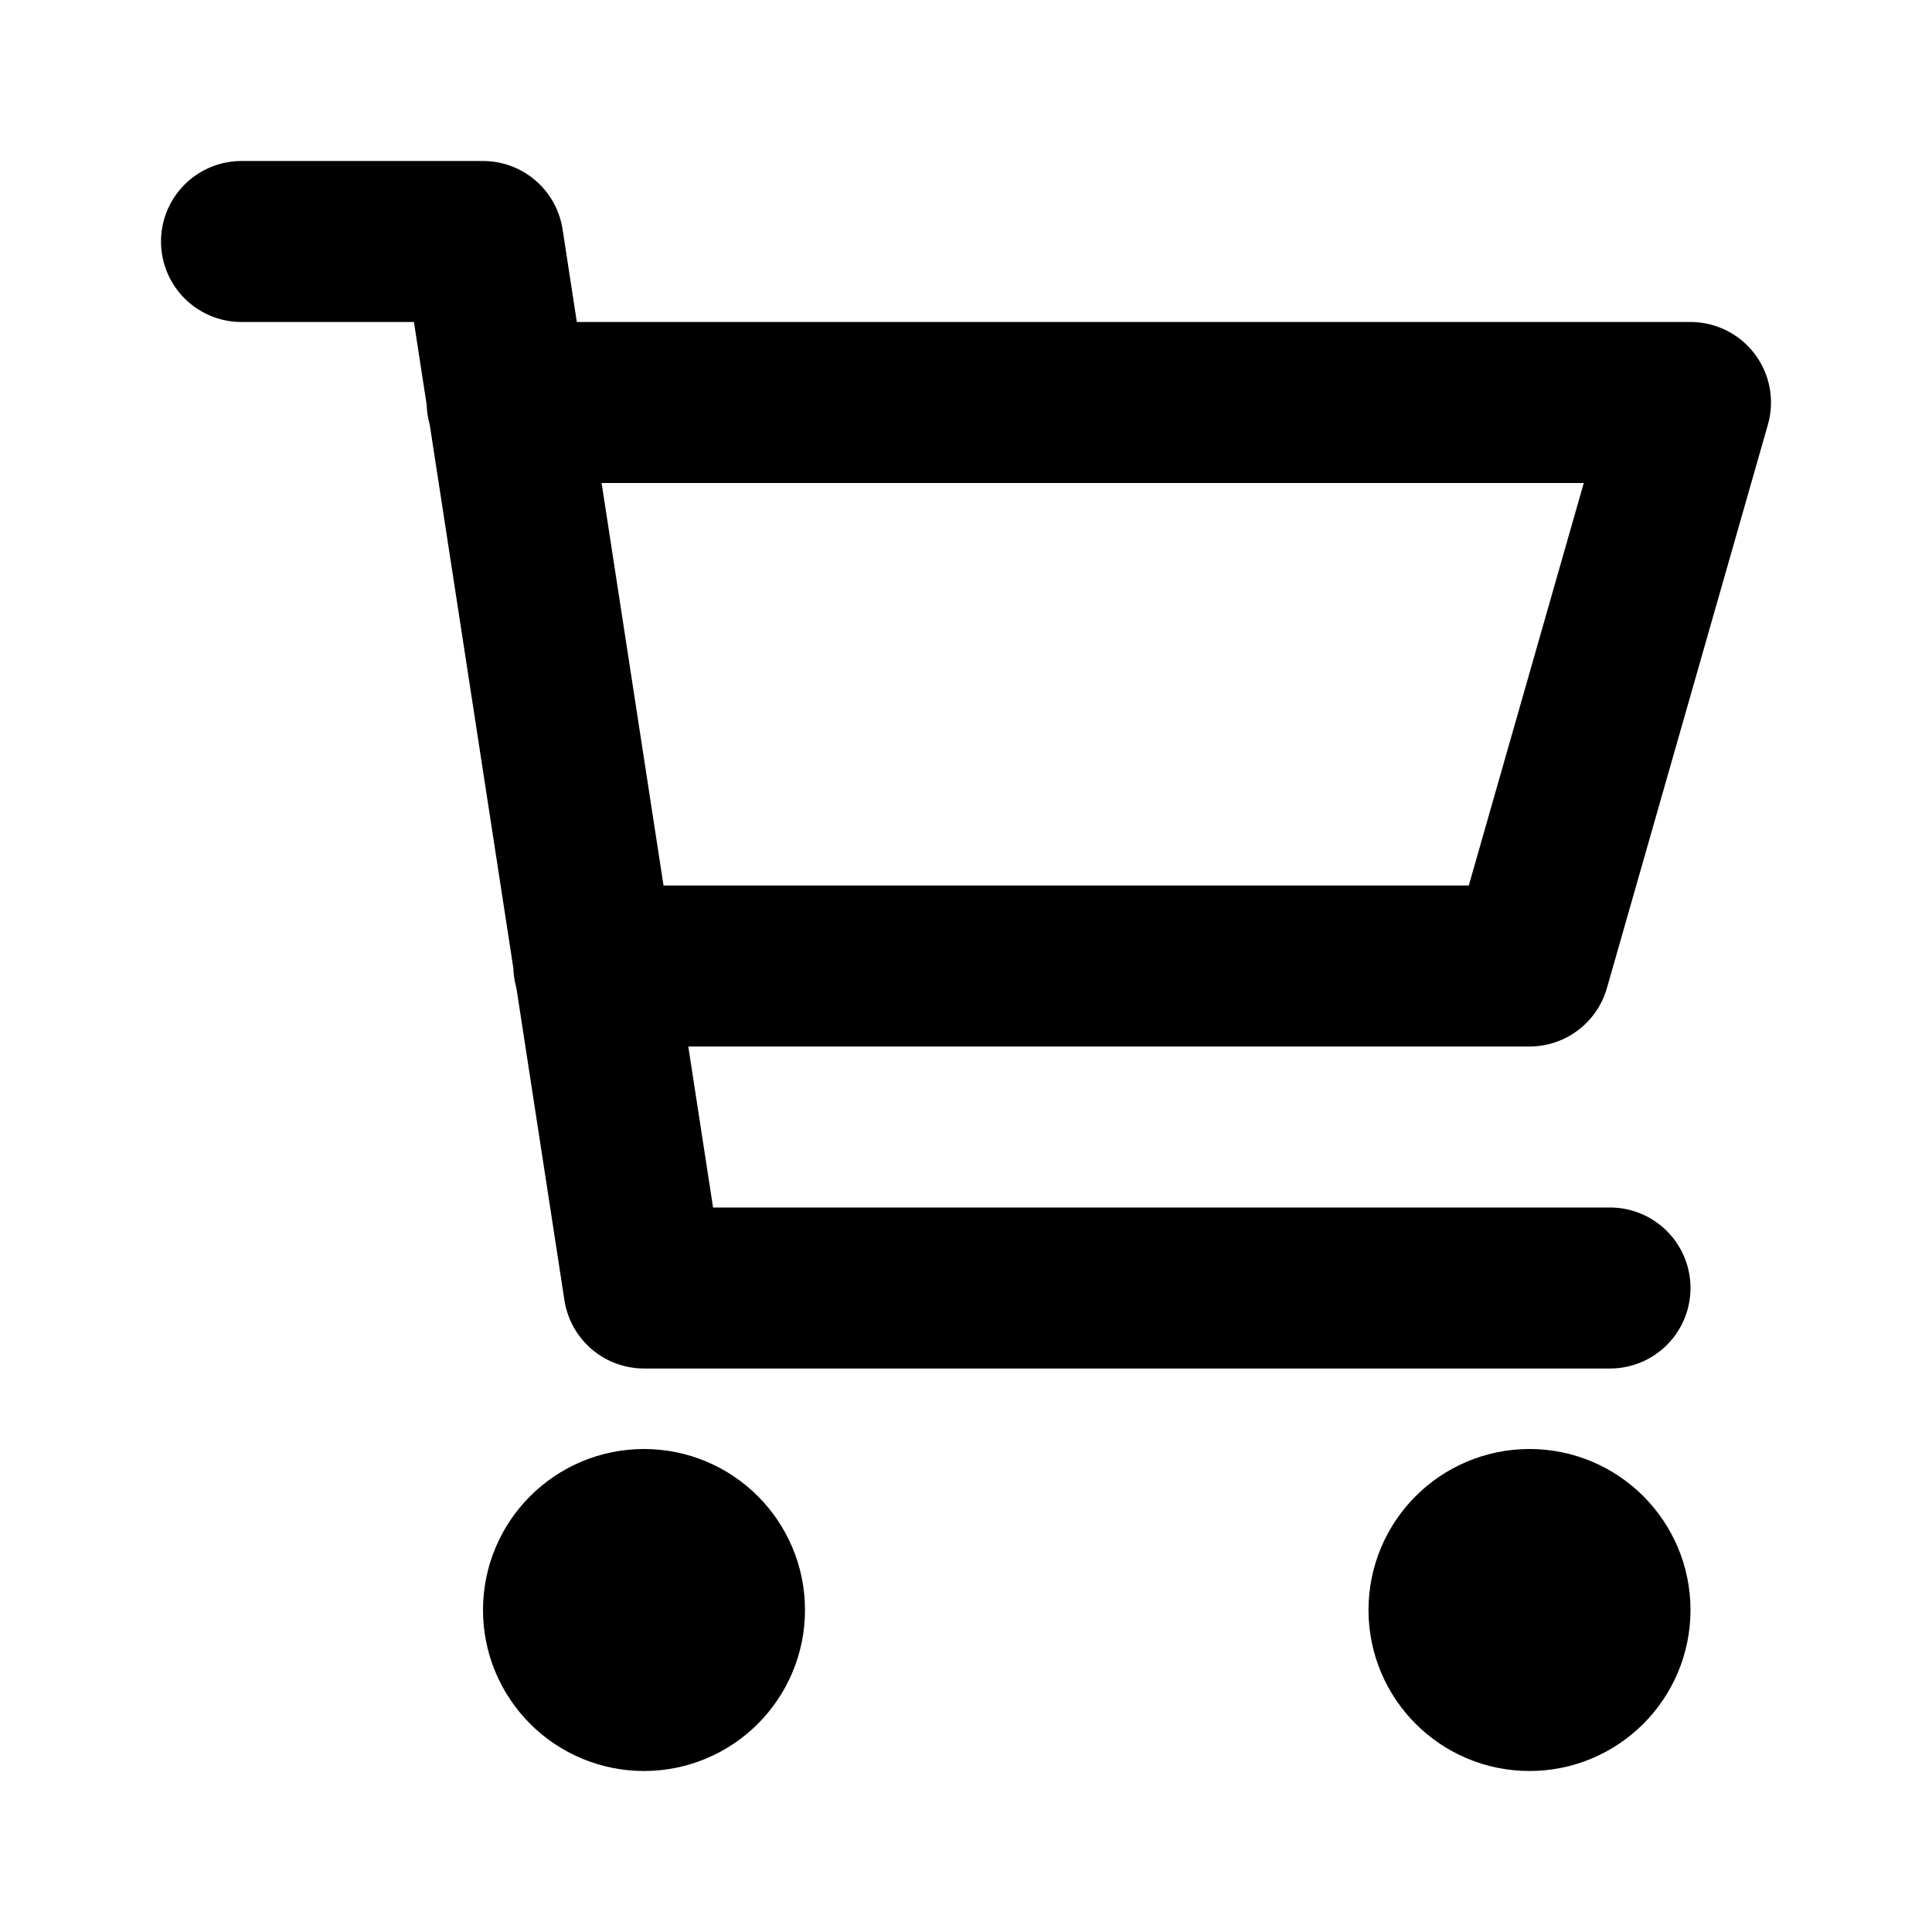
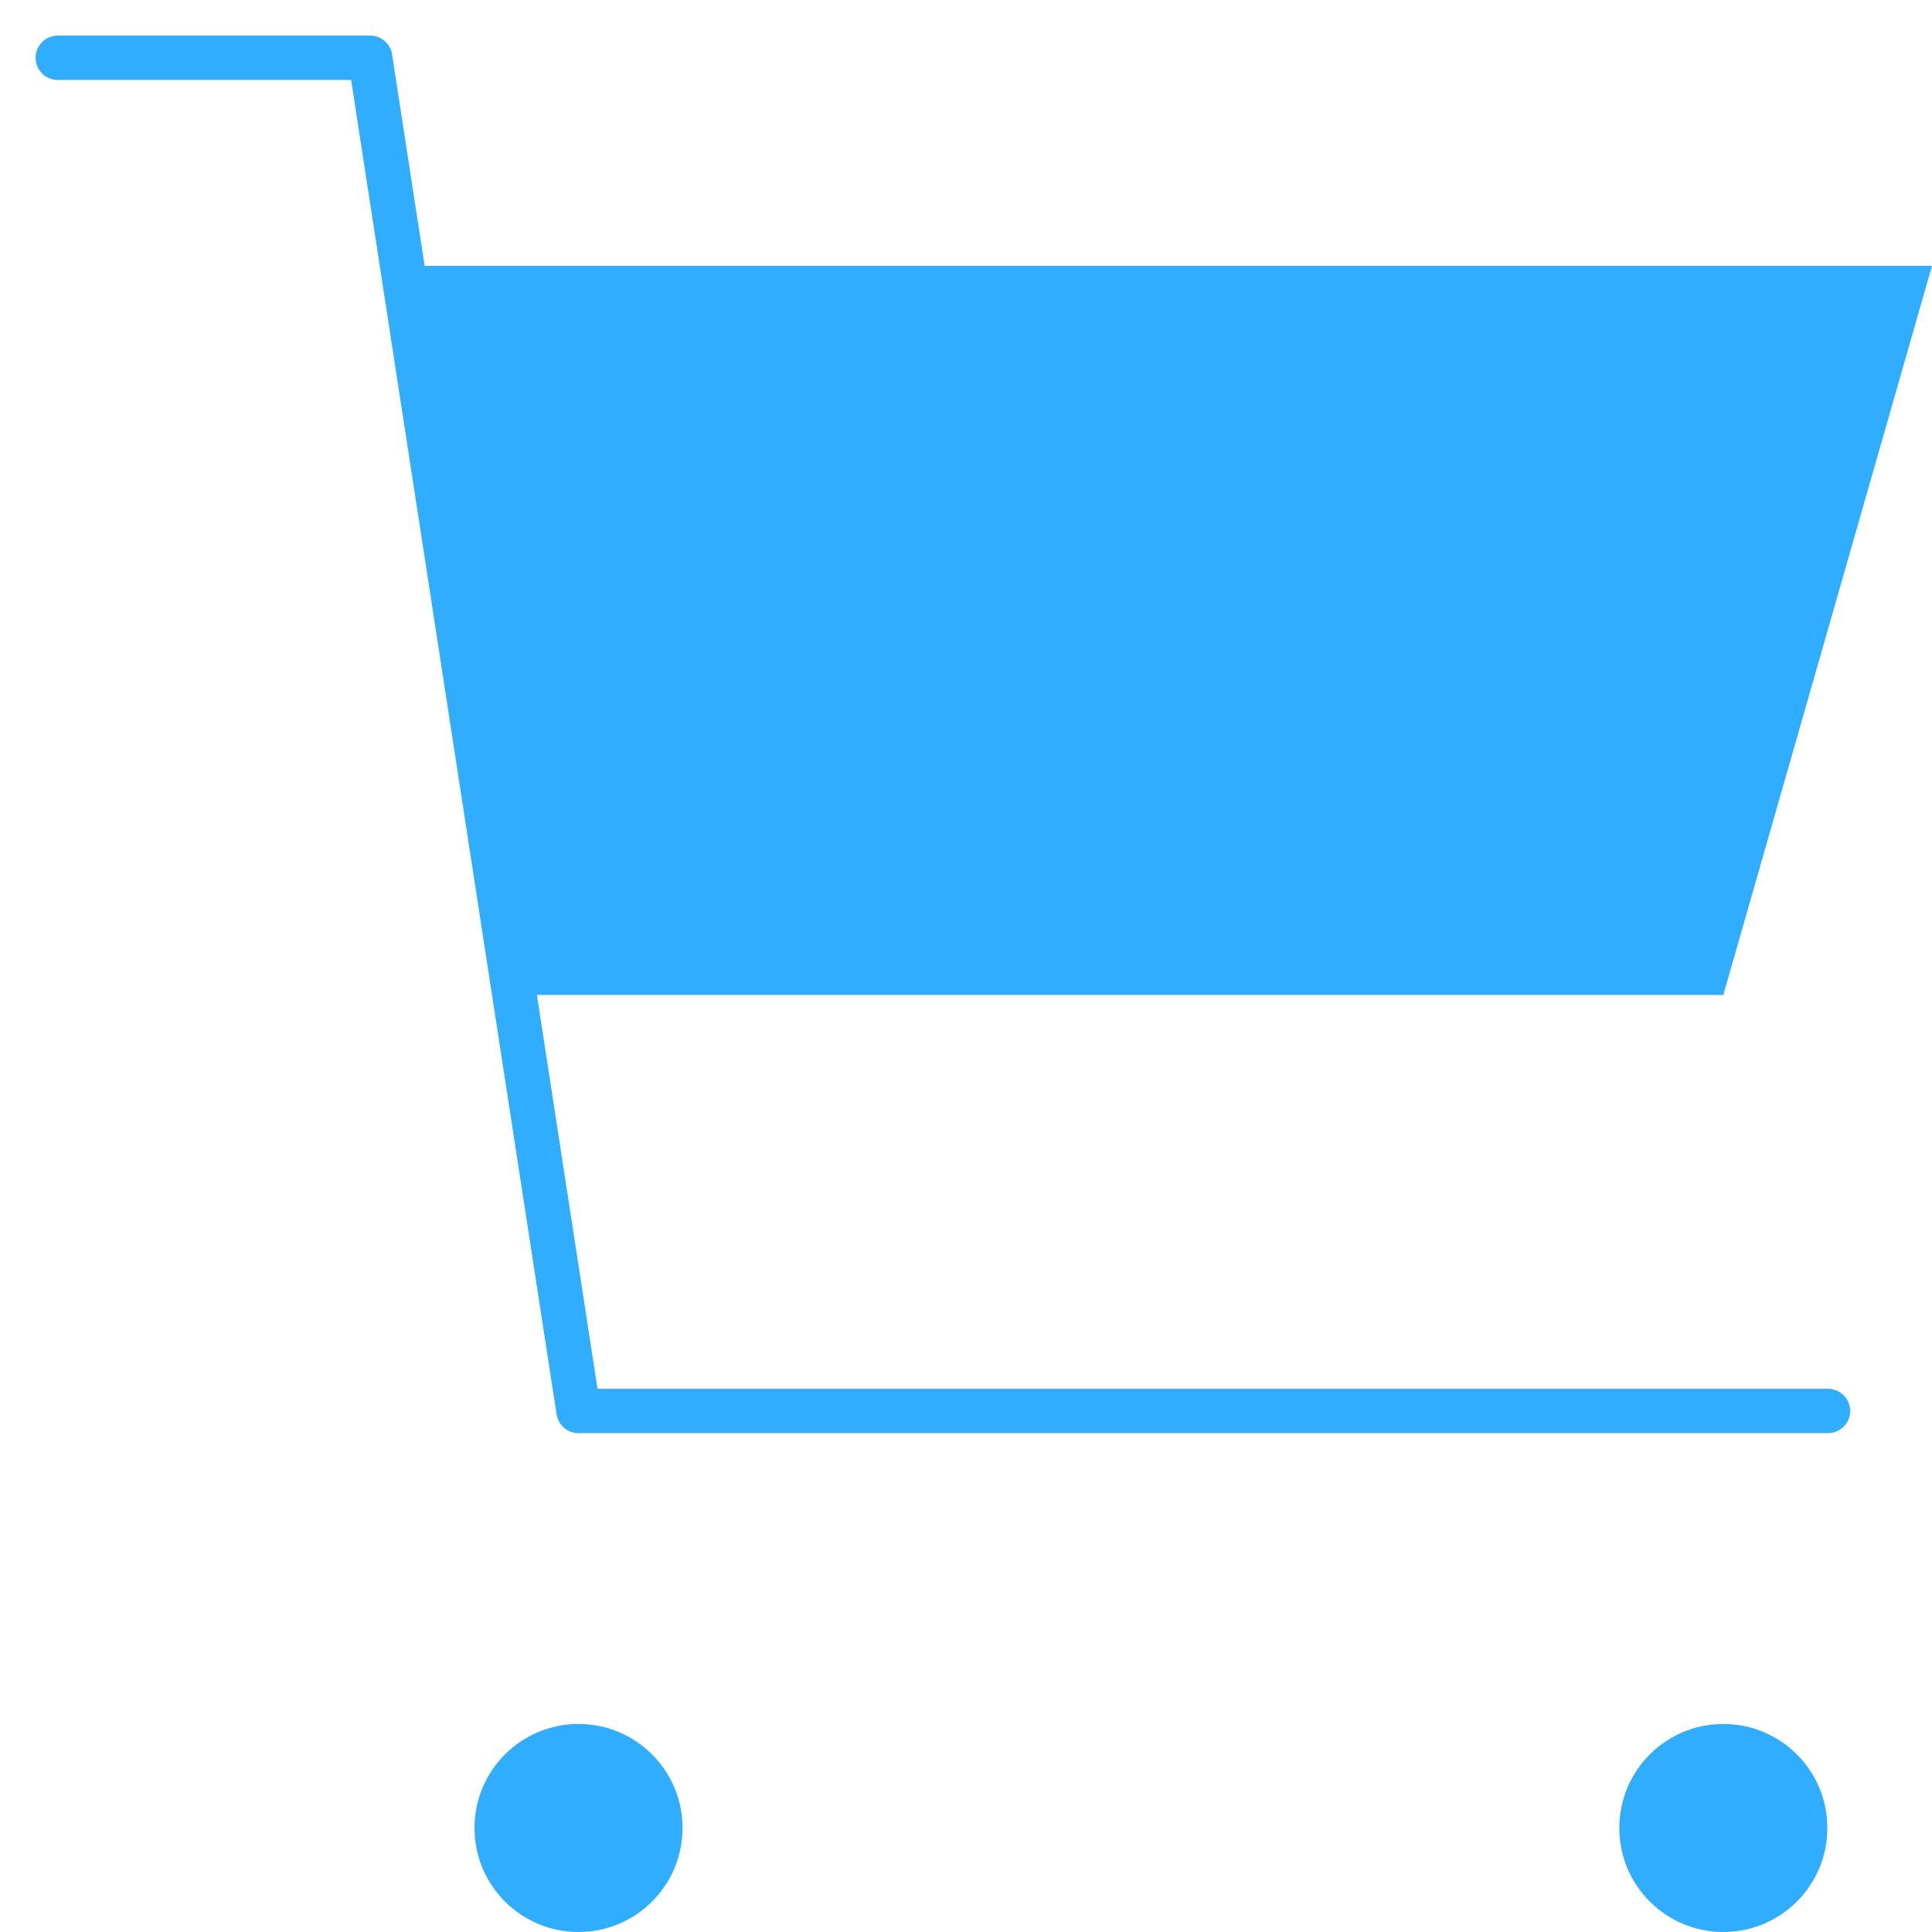
- <svg xmlns="http://www.w3.org/2000/svg" width="800px" height="800px" viewBox="0 0 24 24" fill="none">
-   <path d="M6.3 5H21L19 12H7.377M20 16H8L6 3H3M9 20C9 20.552 8.552 21 8 21C7.448 21 7 20.552 7 20C7 19.448 7.448 19 8 19C8.552 19 9 19.448 9 20ZM20 20C20 20.552 19.552 21 19 21C18.448 21 18 20.552 18 20C18 19.448 18.448 19 19 19C19.552 19 20 19.448 20 20Z" stroke="#000000" stroke-width="2" stroke-linecap="round" stroke-linejoin="round" />
+ <svg xmlns="http://www.w3.org/2000/svg" version="1.1" viewBox="0 0 618.5 618.5">
+   <defs>
+     <style>
+       .cls-1 {
+         fill: none;
+         stroke: #30adff;
+         stroke-linecap: round;
+         stroke-linejoin: round;
+         stroke-width: 14.2px;
+       }
+ 
+       .cls-2 {
+         fill: #30adff;
+       }
+     </style>
+   </defs>
+   <g>
+     <g id="Layer_1">
+       <g id="Layer_1-2" data-name="Layer_1">
+         <polyline class="cls-2" points="128.5 85.1 618.5 85.1 551.7 318.5 164.3 318.5" />
+         <polyline class="cls-1" points="585.2 451.7 185.2 451.7 118.5 18.5 18.5 18.5" />
+         <circle class="cls-2" cx="185.2" cy="585.2" r="33.3" />
+         <circle class="cls-2" cx="551.7" cy="585.2" r="33.3" />
+       </g>
+     </g>
+   </g>
</svg>
